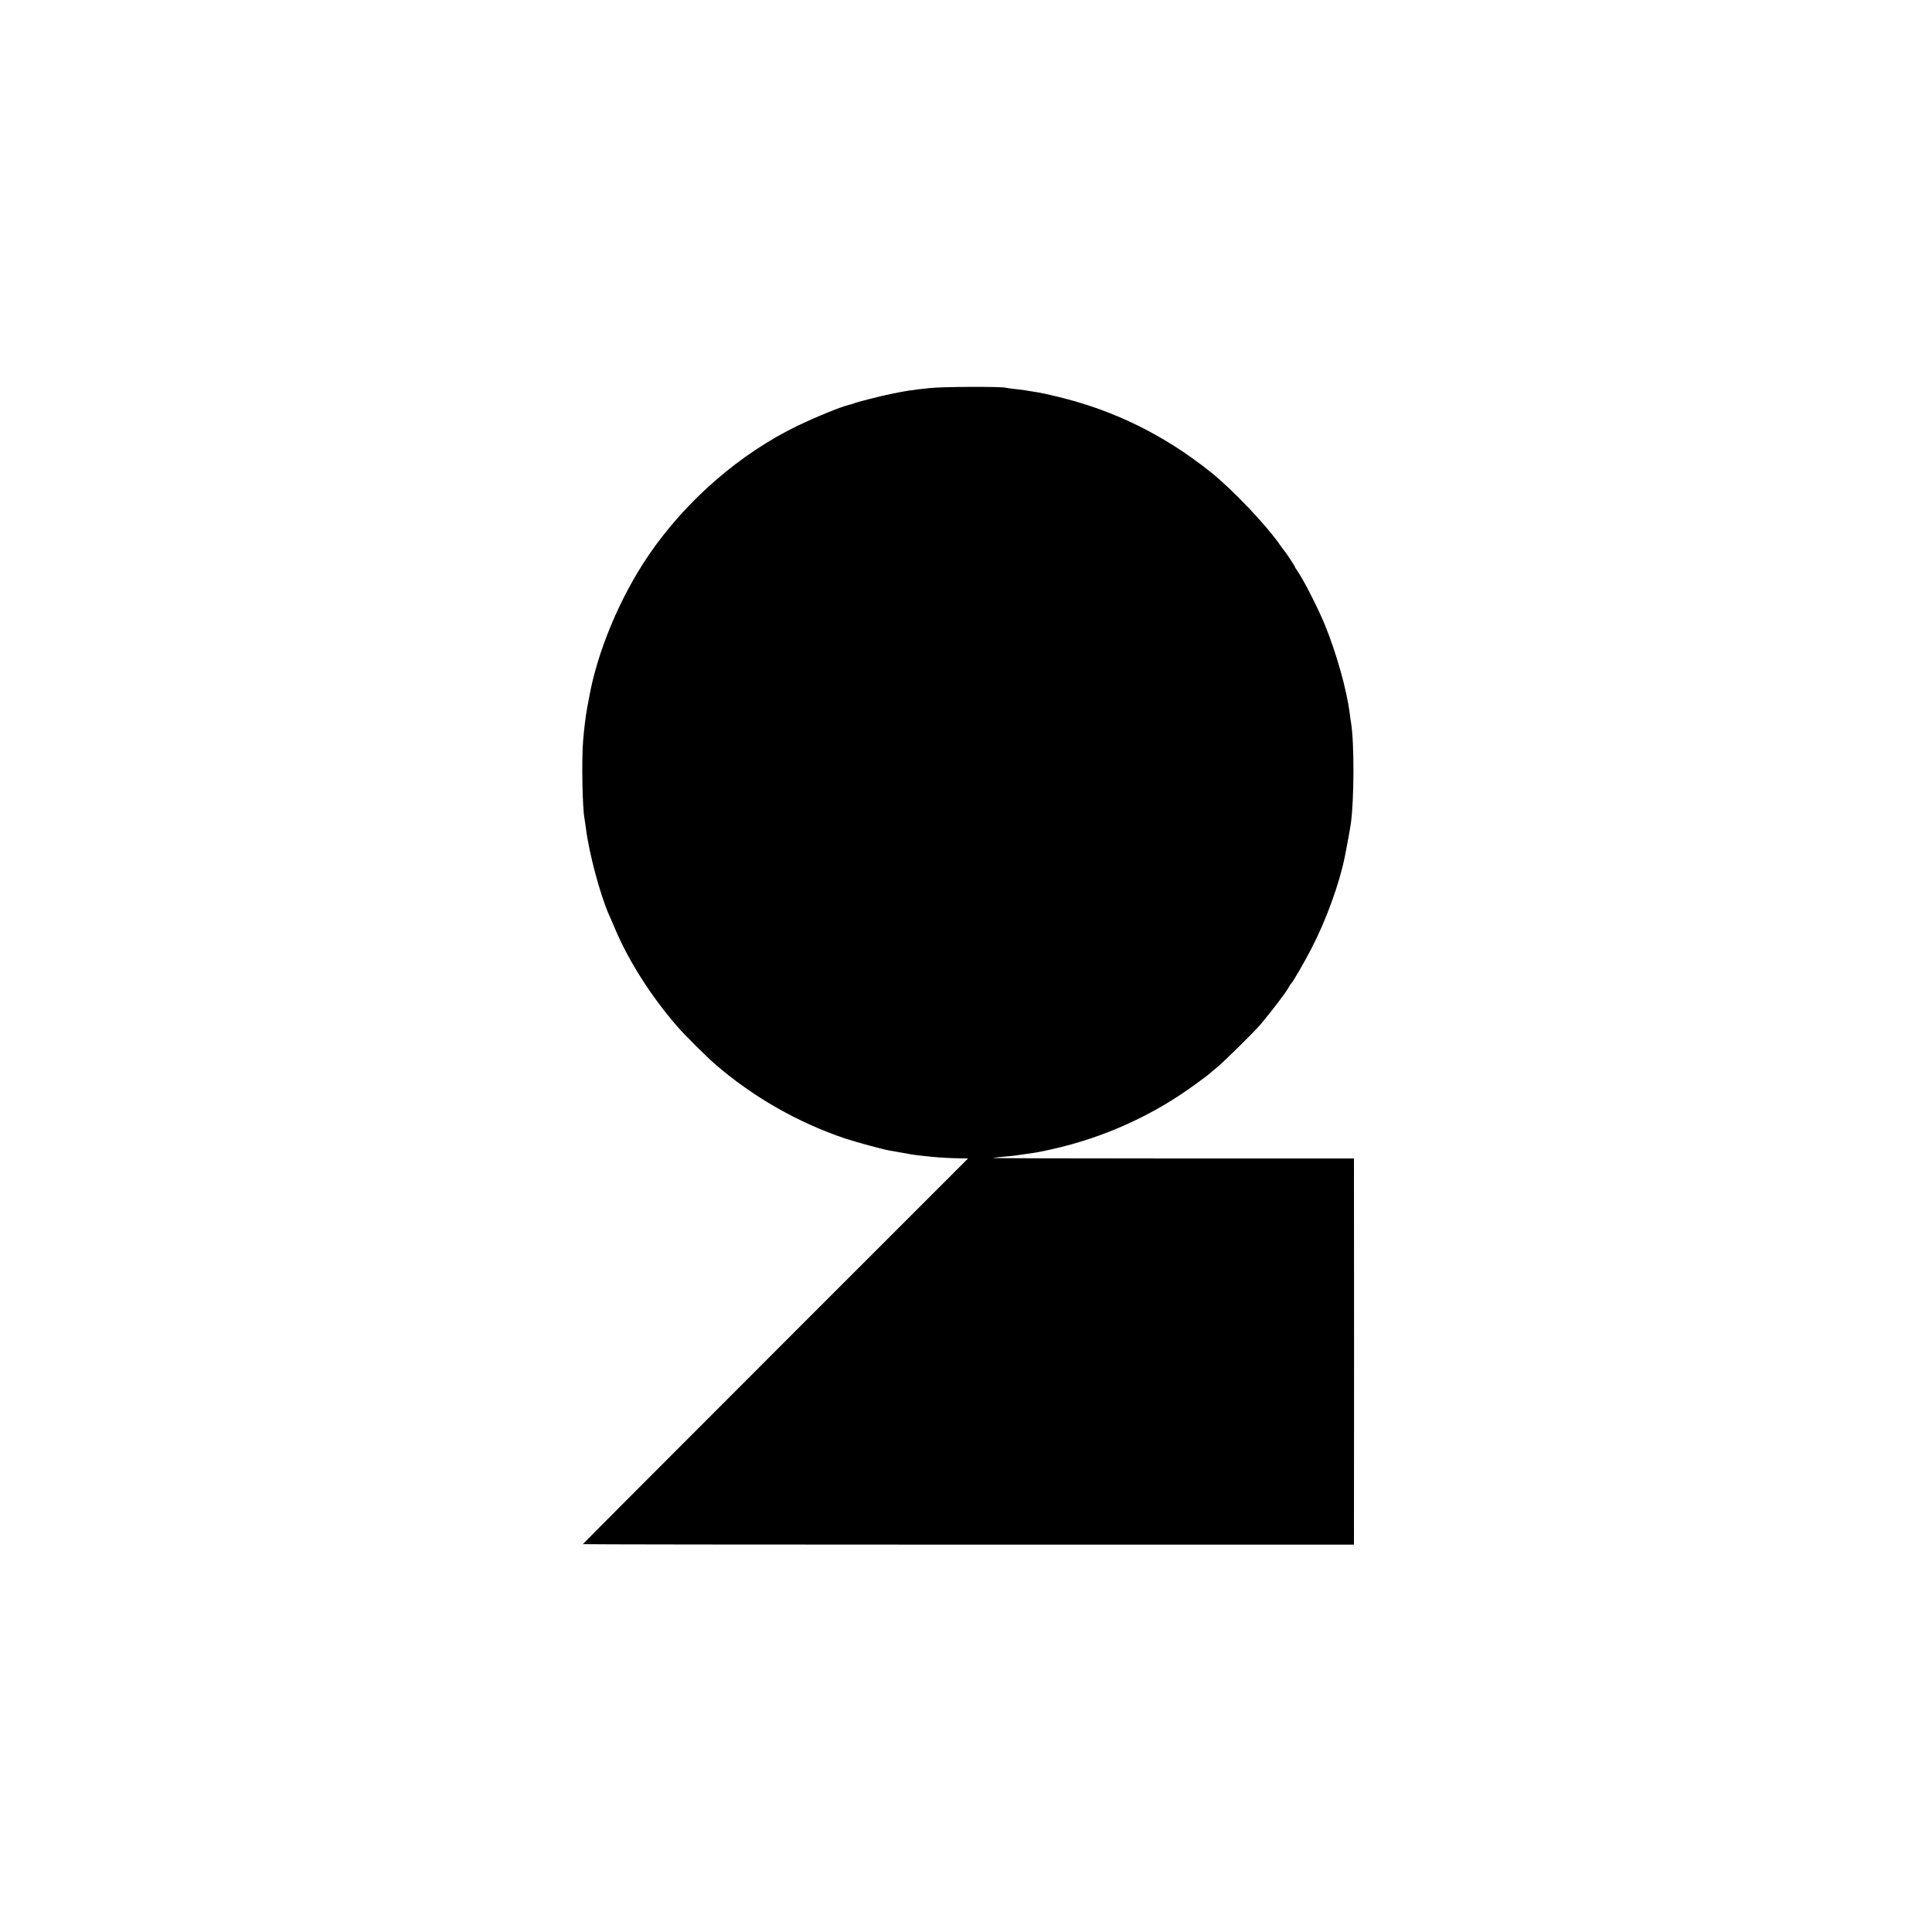
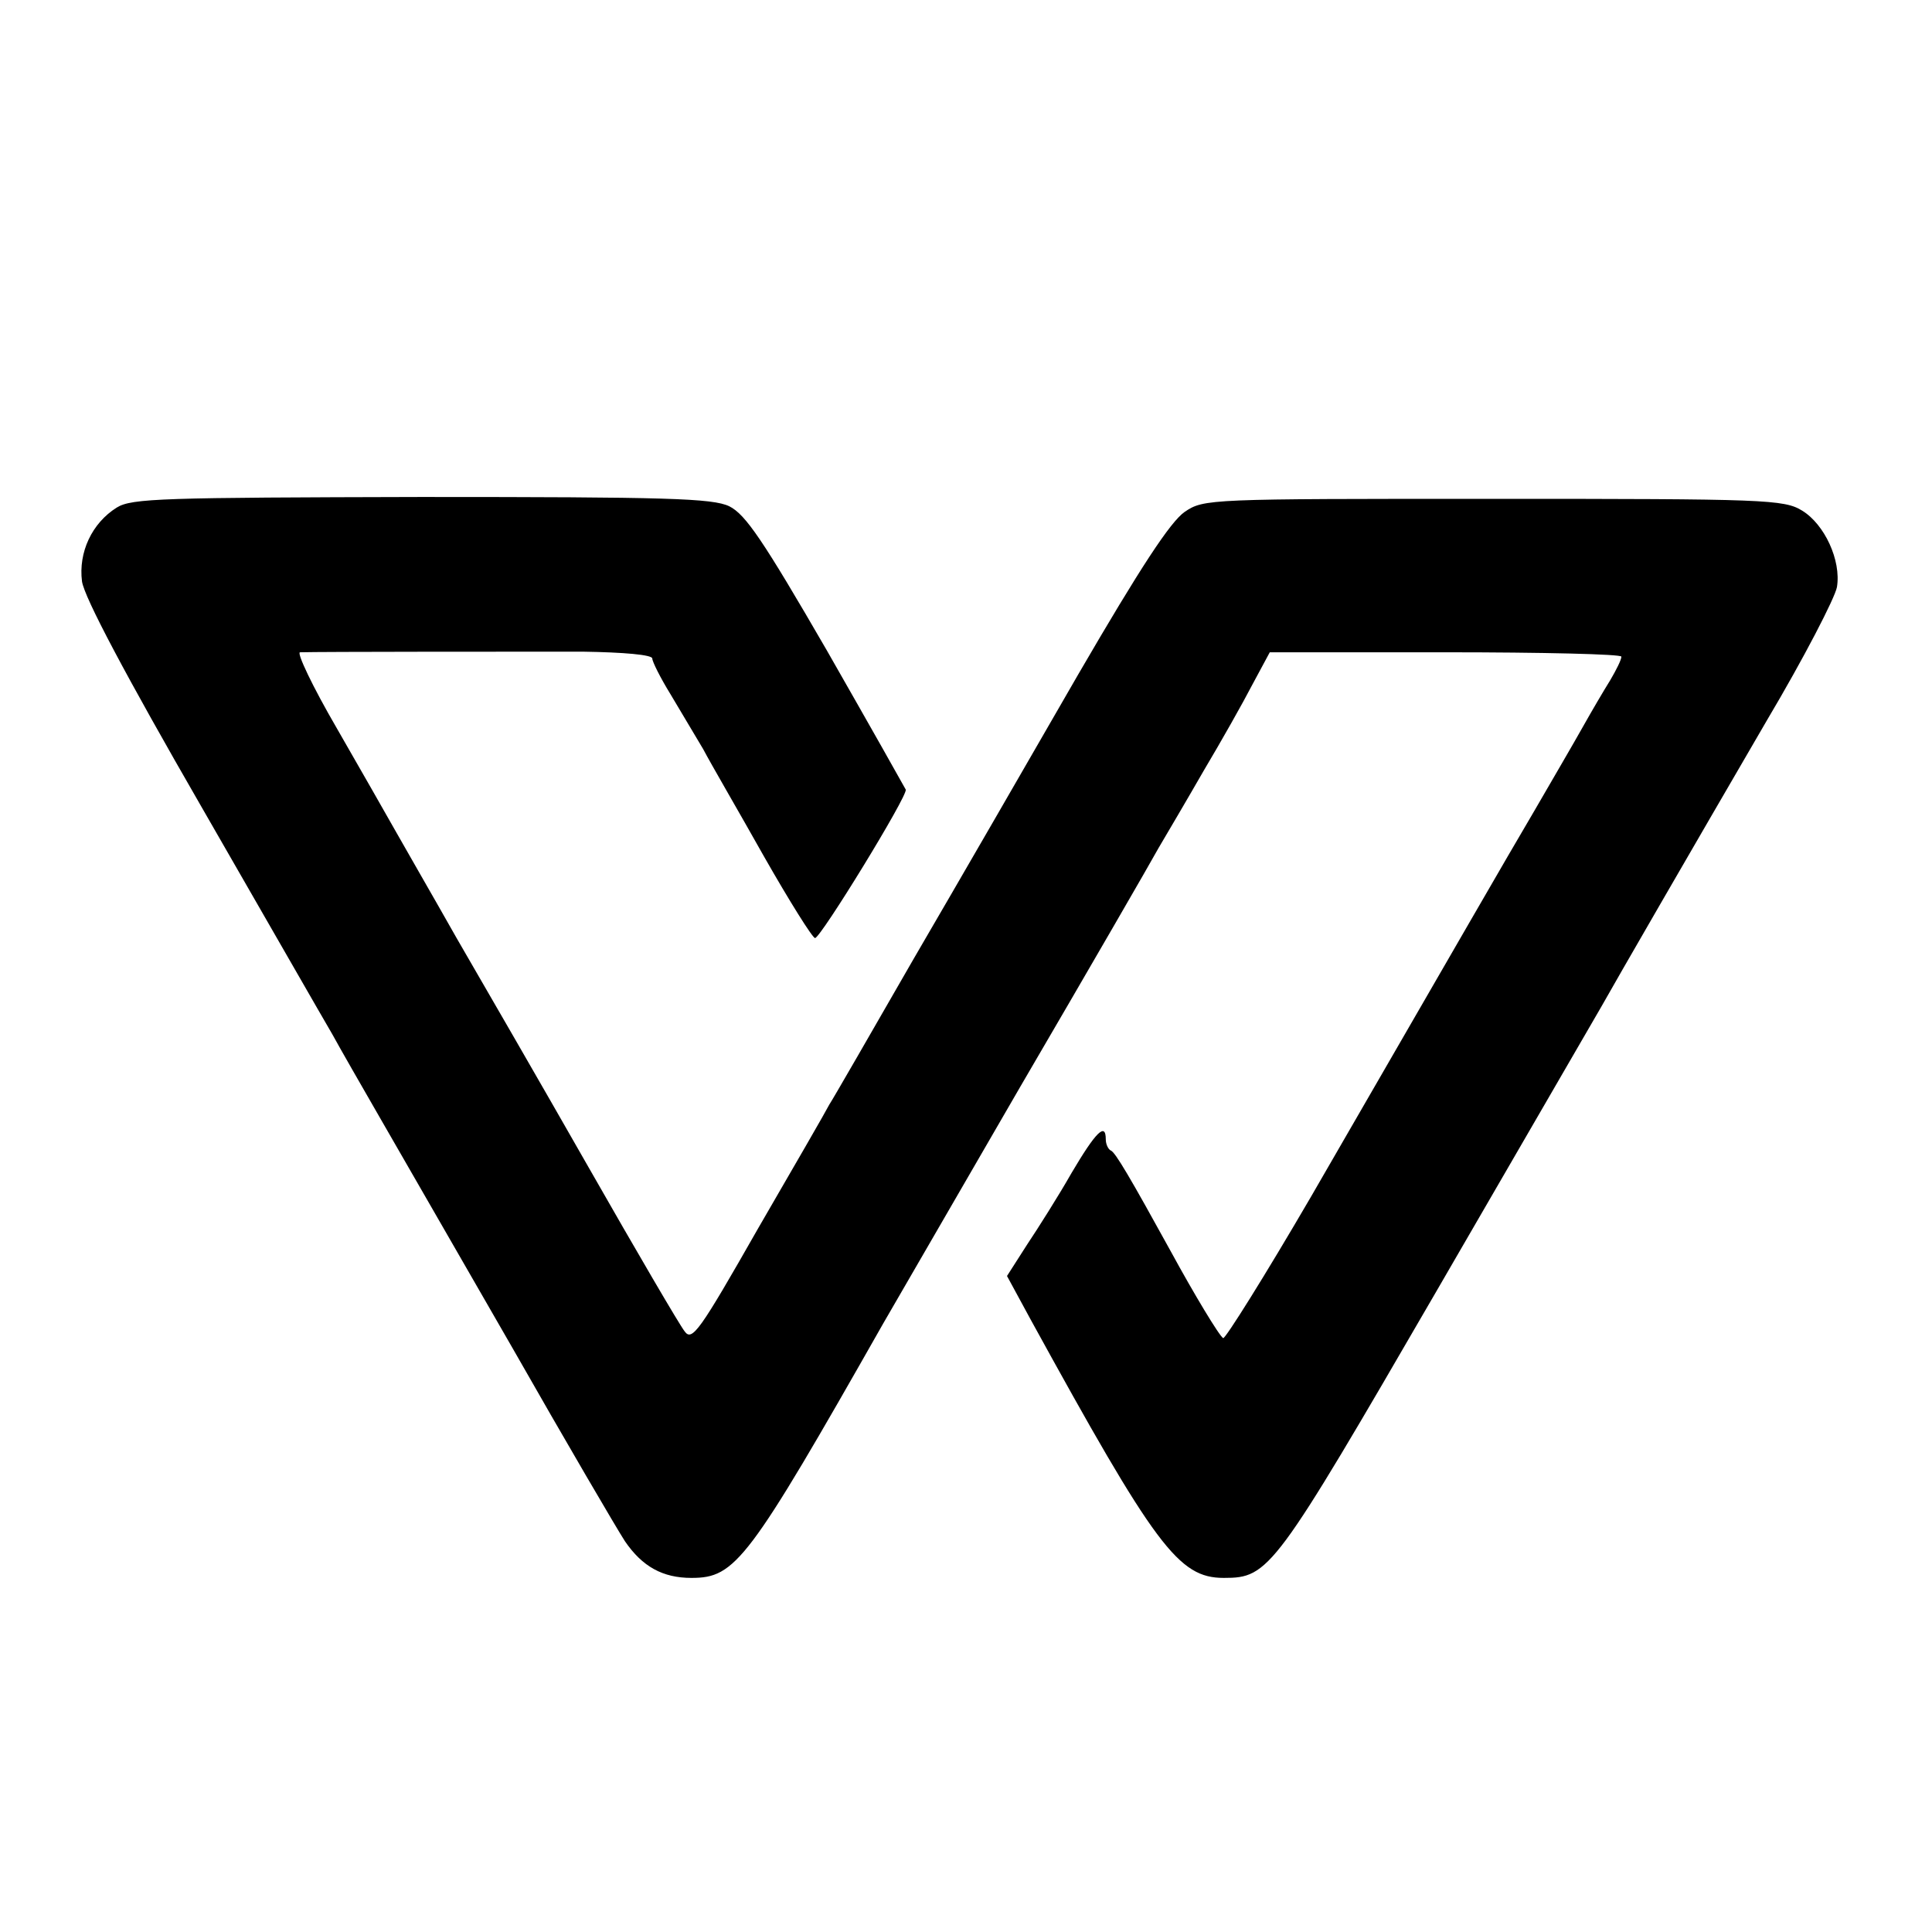
- <svg xmlns="http://www.w3.org/2000/svg" version="1.0" width="1601pt" height="1601pt" viewBox="0 0 1601 1601" preserveAspectRatio="xMidYMid meet">
-   <g transform="translate(0,1601) scale(0.1,-0.1)" fill="#000000" stroke="none">
-     <path d="M7703 12794 c-157 -17 -184 -21 -303 -45 -98 -19 -315 -75 -330 -84 -3 -2 -17 -6 -31 -9 -60 -13 -269 -97 -429 -174 -475 -229 -924 -618 -1233 -1070 -238 -348 -429 -804 -496 -1187 -6 -33 -13 -71 -16 -85 -10 -50 -27 -187 -33 -270 -13 -165 -6 -556 12 -646 2 -12 7 -45 11 -75 25 -204 115 -543 189 -714 8 -16 31 -70 52 -120 115 -272 302 -565 519 -814 49 -58 245 -253 307 -306 312 -272 690 -488 1083 -620 91 -30 313 -90 365 -99 19 -3 71 -12 115 -20 78 -15 99 -18 235 -32 70 -7 162 -12 248 -13 l54 -1 -1596 -1596 c-878 -878 -1596 -1598 -1596 -1600 0 -2 1438 -4 3195 -4 l3195 0 0 53 c1 77 1 3011 0 3085 l0 62 -1497 0 c-823 0 -1494 2 -1492 4 2 2 38 7 79 10 41 3 109 10 150 17 41 6 91 13 110 16 19 2 85 16 145 29 433 97 836 279 1190 538 61 44 112 83 115 86 3 3 34 30 70 59 66 56 301 288 355 351 99 118 211 265 235 310 7 14 16 27 20 30 12 10 104 167 165 285 123 236 234 540 280 770 14 68 44 233 49 270 28 200 29 670 2 835 -3 14 -7 48 -11 75 -24 197 -110 502 -206 737 -60 145 -177 375 -230 450 -11 14 -19 29 -19 32 0 6 -81 127 -90 136 -3 3 -17 21 -30 40 -114 166 -395 462 -575 606 -381 305 -794 510 -1256 623 -115 28 -143 34 -224 47 -16 2 -41 6 -55 9 -14 2 -52 7 -85 11 -33 3 -69 8 -80 11 -48 11 -527 9 -632 -3z" />
+ <svg xmlns="http://www.w3.org/2000/svg" version="1.0" width="311pt" height="311pt" viewBox="0 0 311 311" preserveAspectRatio="xMidYMid meet">
+   <g transform="translate(0,311) scale(0.1,-0.1)" fill="#000000" stroke="none">
+     <path d="M188 2293 c-40 -25 -62 -72 -56 -119 4 -26 69 -149 193 -364 103 -179 197 -343 210 -365 12 -22 47 -83 77 -135 30 -52 126 -219 213 -370 86 -151 168 -291 181 -311 28 -41 61 -59 107 -59 71 0 91 26 309 410 11 19 110 190 220 380 111 190 211 363 223 385 13 22 46 78 73 125 28 47 63 109 78 138 l28 52 283 0 c156 0 283 -3 283 -7 0 -5 -8 -21 -18 -38 -10 -16 -30 -50 -44 -75 -14 -25 -49 -85 -78 -135 -53 -90 -108 -186 -360 -622 -74 -127 -138 -229 -141 -227 -6 3 -47 71 -84 139 -65 118 -90 161 -97 163 -4 2 -8 10 -8 18 0 28 -16 12 -55 -54 -21 -37 -54 -89 -72 -116 l-32 -50 38 -70 c201 -366 238 -416 311 -416 73 0 81 11 342 461 135 233 255 440 266 459 27 48 138 240 266 460 60 101 110 198 113 215 7 43 -20 101 -56 123 -29 18 -60 19 -497 19 -459 0 -466 0 -497 -21 -23 -16 -71 -89 -171 -261 -76 -132 -195 -338 -265 -458 -69 -120 -130 -226 -136 -235 -5 -10 -57 -100 -115 -200 -94 -165 -106 -182 -118 -165 -8 10 -77 128 -154 263 -77 135 -173 301 -213 370 -39 69 -83 145 -97 170 -14 25 -57 100 -96 168 -39 67 -65 122 -59 122 31 1 355 1 455 1 66 -1 112 -5 112 -11 0 -5 13 -31 29 -57 16 -27 40 -67 53 -89 12 -23 57 -100 98 -173 41 -72 78 -131 82 -131 9 0 150 230 146 239 -2 4 -59 105 -127 224 -103 178 -131 219 -157 232 -27 13 -101 15 -496 15 -415 -1 -466 -2 -490 -17z" />
  </g>
</svg>
